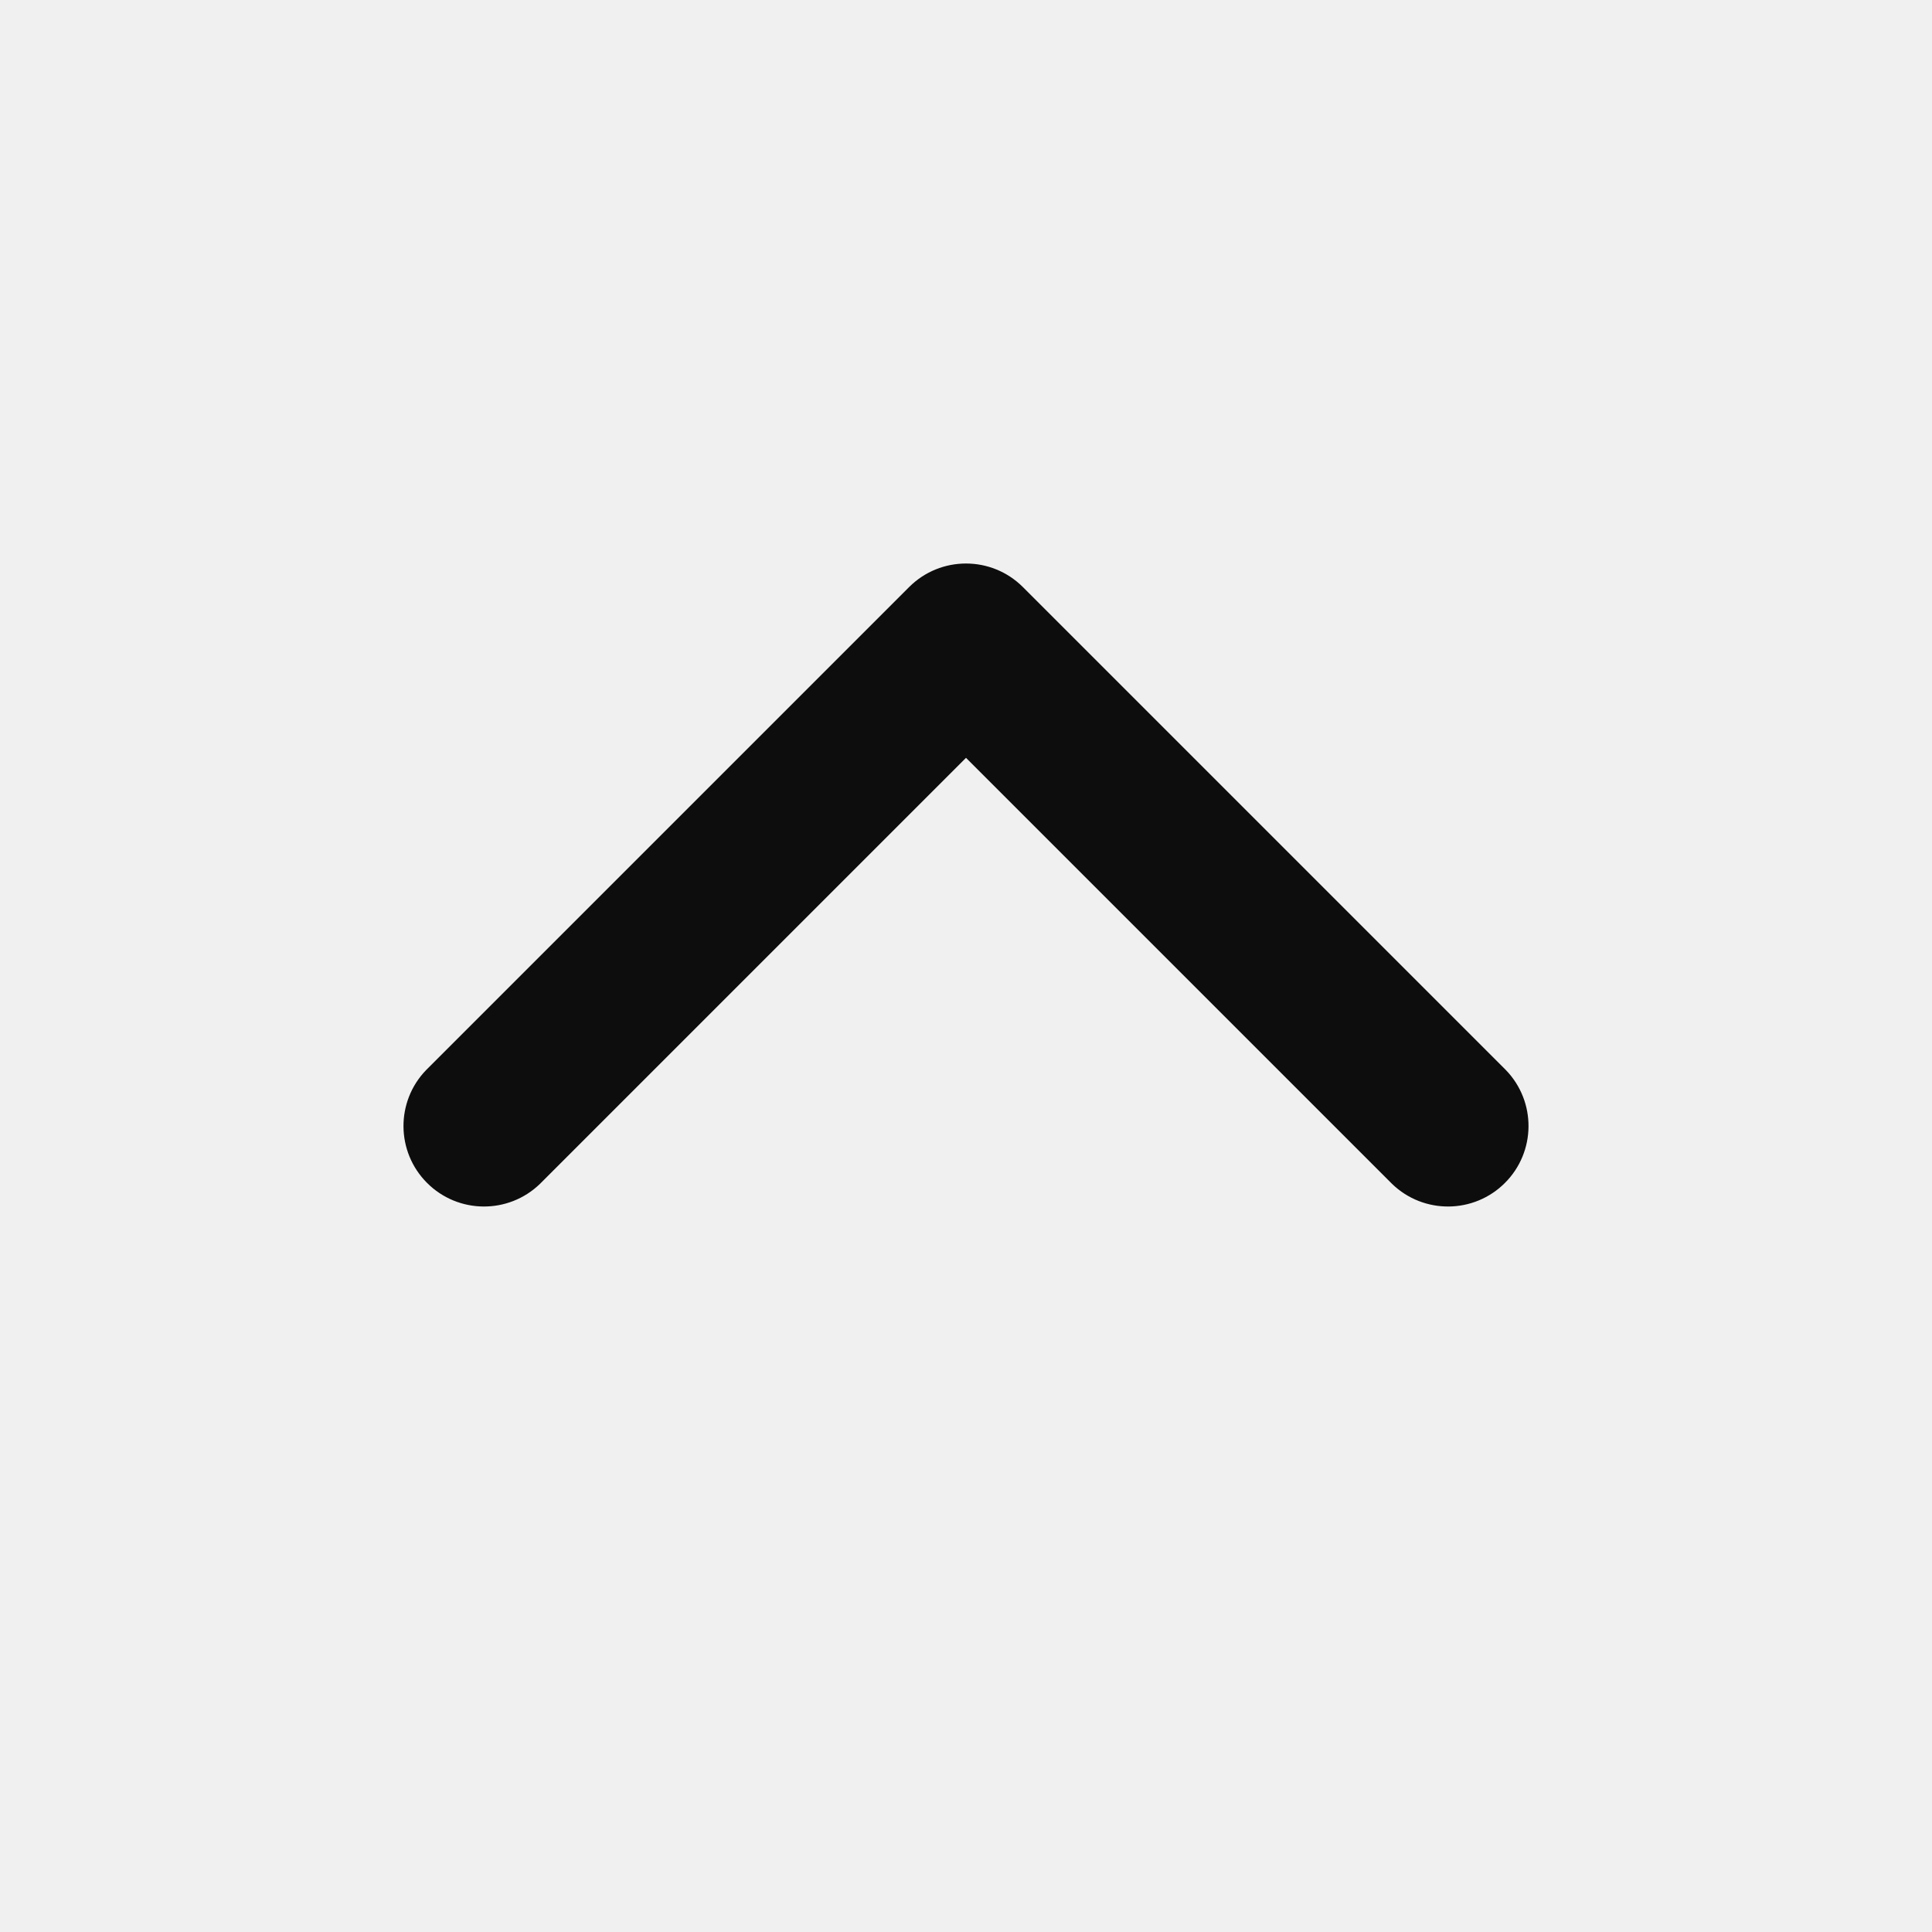
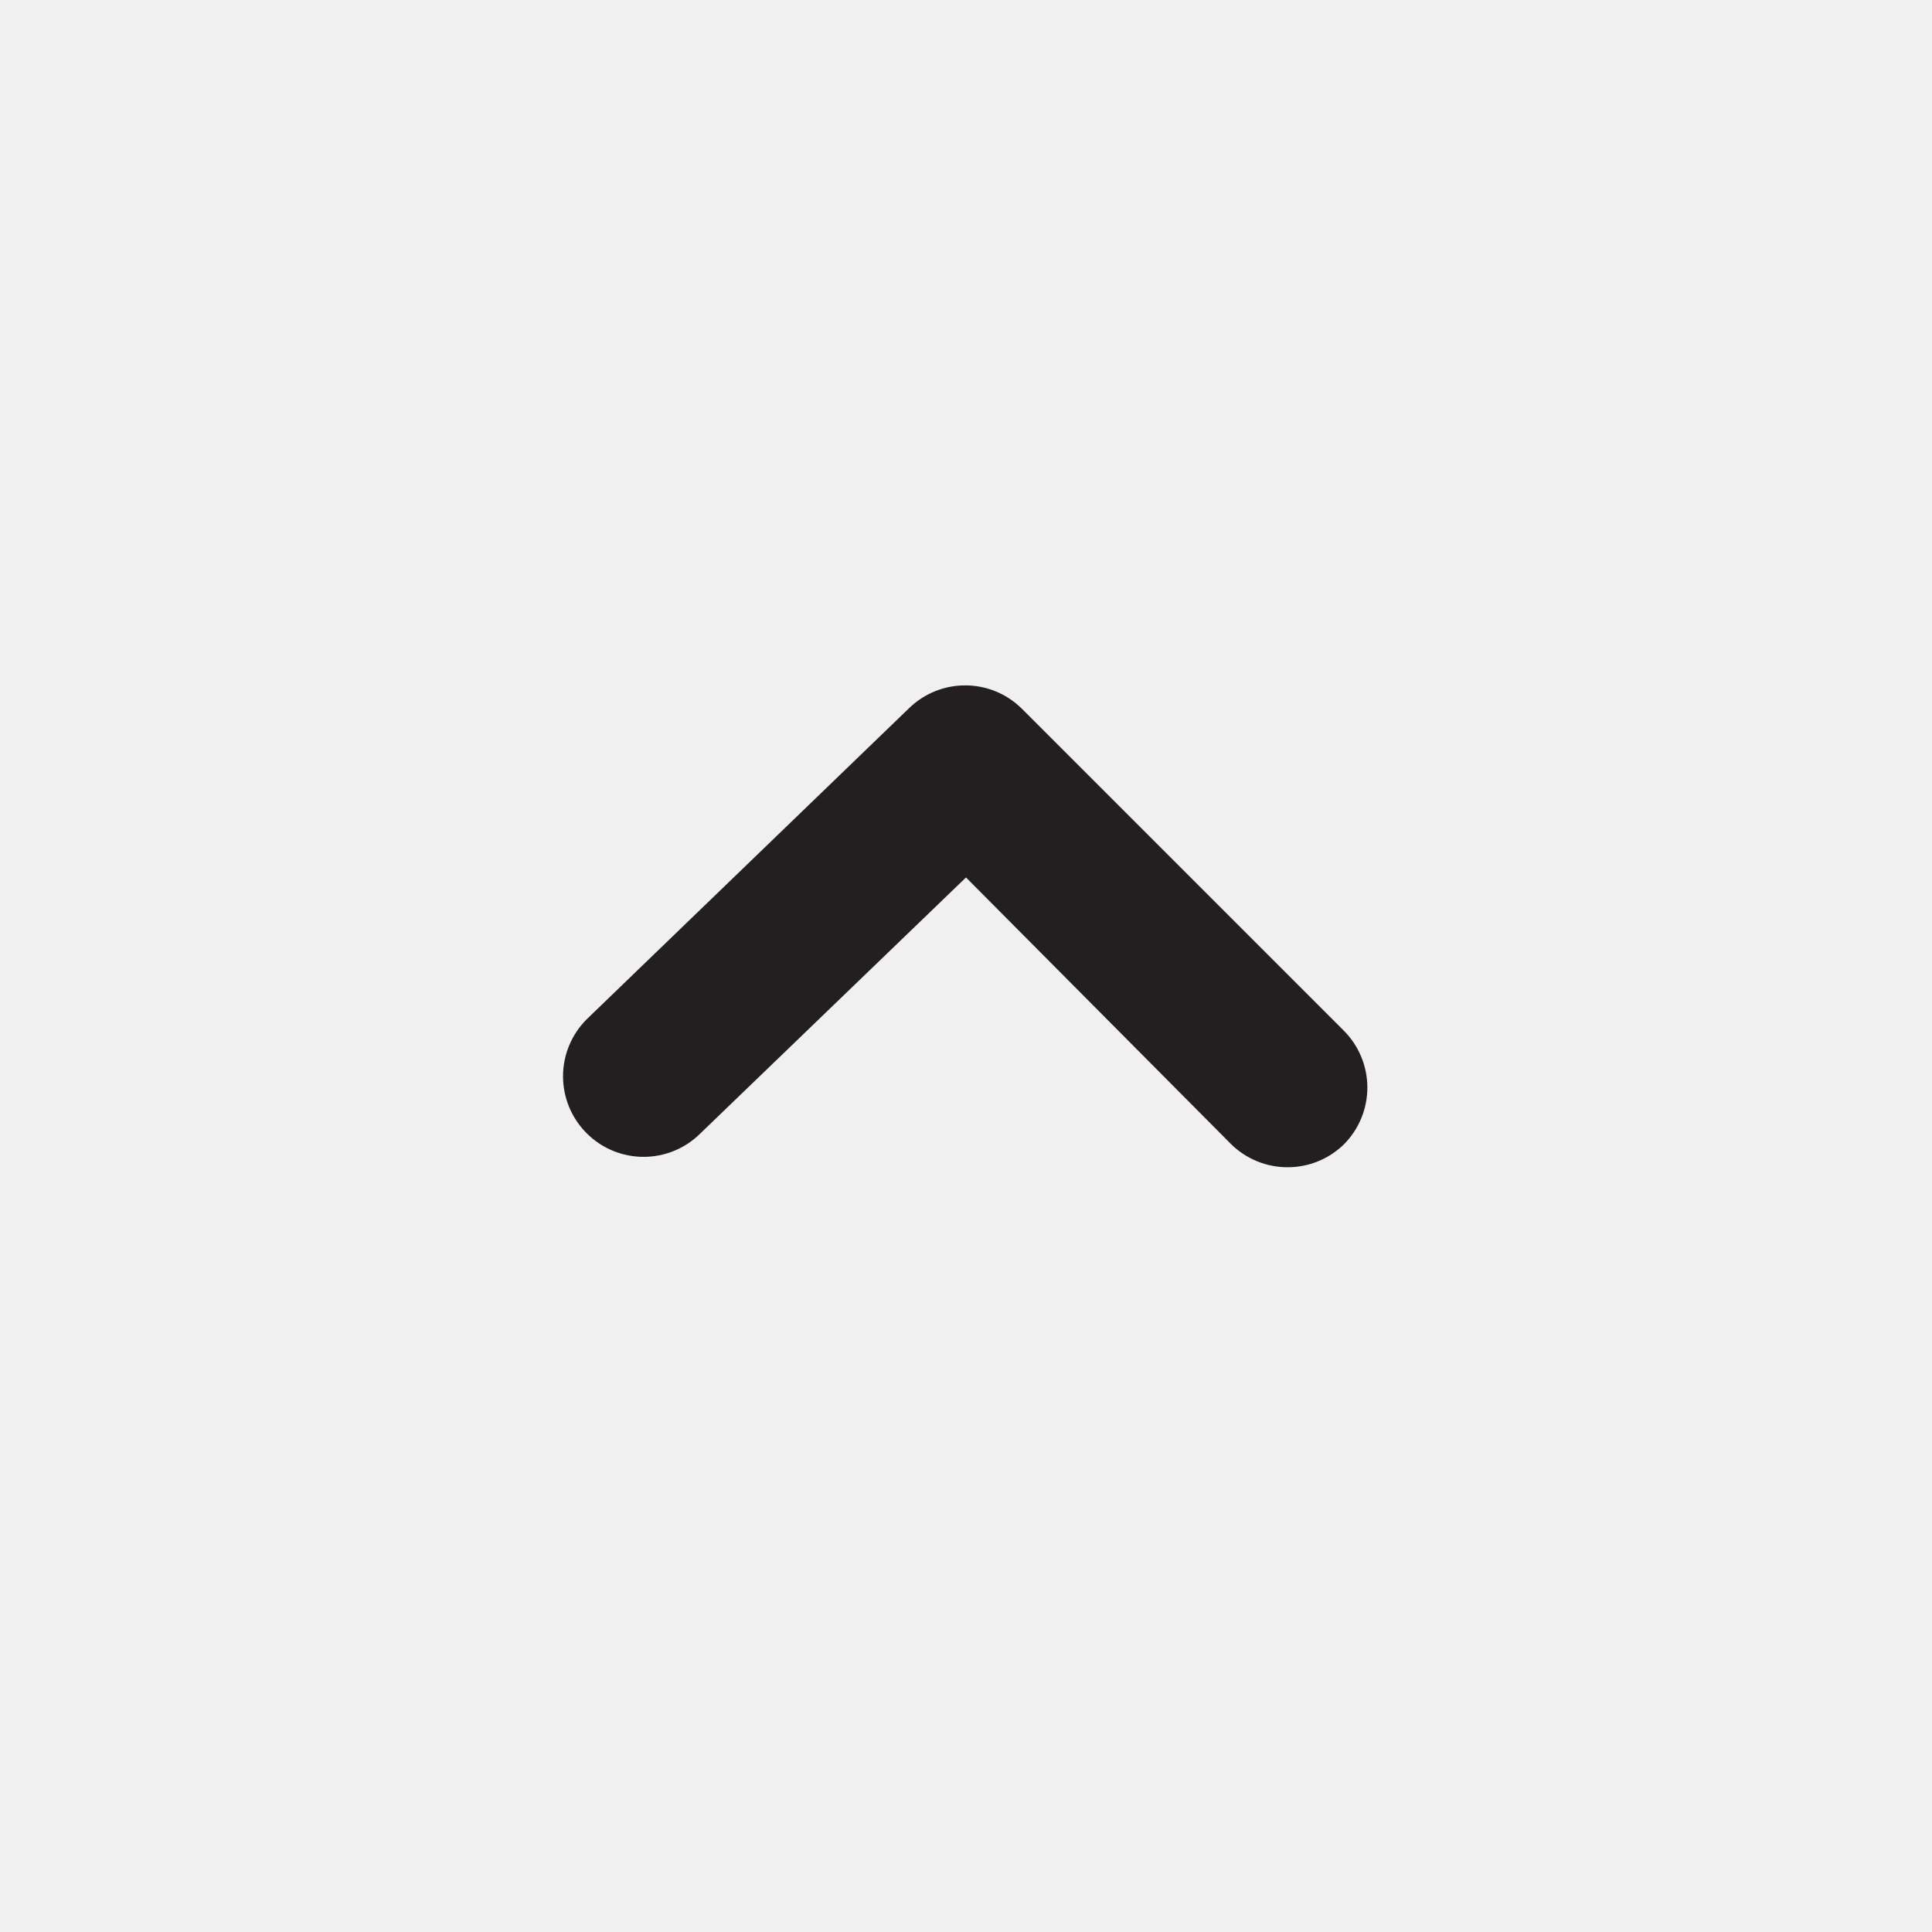
- <svg xmlns="http://www.w3.org/2000/svg" width="24" height="24" viewBox="0 0 24 24" fill="none">
-   <path d="M11.293 7.293a1 1 0 0 1 1.414 0l6 6a1 1 0 0 1-1.414 1.414L12 9.414l-5.293 5.293a1 1 0 0 1-1.414-1.414l6-6z" fill="#0D0D0D" />
+ <svg xmlns="http://www.w3.org/2000/svg" viewBox="0 0 24 24">
+   <path d="m0 0h24v24h-24z" fill="#fff" opacity="0" transform="matrix(-1 0 0 -1 24 24)" />
+   <path d="m16 14.5a1 1 0 0 1 -.71-.29l-3.29-3.31-3.3 3.18a1 1 0 0 1 -1.41 0 1 1 0 0 1 0-1.42l4-3.86a1 1 0 0 1 1.4 0l4 4a1 1 0 0 1 0 1.42 1 1 0 0 1 -.69.28z" fill="#231f20" />
</svg>
